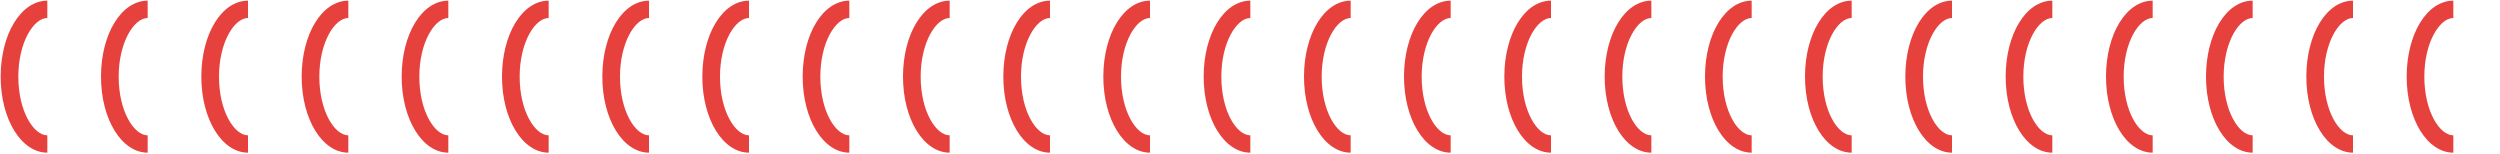
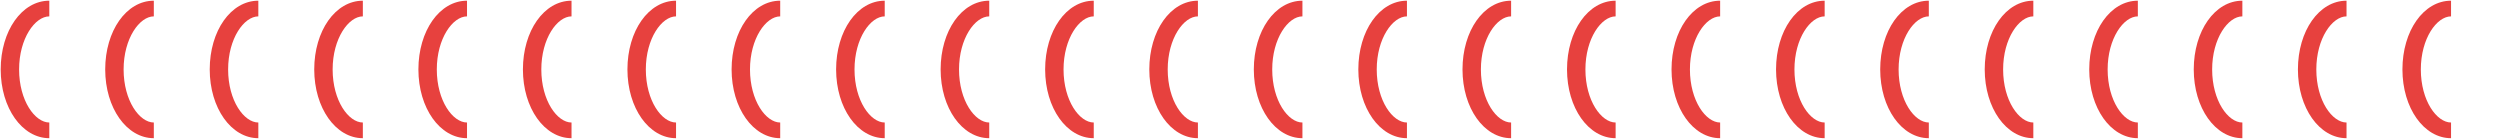
- <svg xmlns="http://www.w3.org/2000/svg" version="1.1" id="Calque_1" x="0px" y="0px" viewBox="0 0 750 46.1" style="enable-background:new 0 0 750 46.1;" xml:space="preserve">
-   <style type="text/css">
- 	.st0{fill:#E7413E;}
- </style>
-   <path class="st0" d="M14.2,40.6c-4.1,0-8.7-7.2-8.7-17.6c0-10.3,4.6-17.6,8.7-17.6V0.2c-7.9,0-14,10-14,22.8s6.2,22.8,14,22.8V40.6z  " />
-   <path class="st0" d="M44.3,40.6c-4.1,0-8.7-7.2-8.7-17.6c0-10.3,4.6-17.6,8.7-17.6V0.2c-7.9,0-14,10-14,22.8s6.2,22.8,14,22.8V40.6z  " />
-   <path class="st0" d="M74.4,40.6c-4.1,0-8.7-7.2-8.7-17.6c0-10.3,4.6-17.6,8.7-17.6V0.2c-7.9,0-14,10-14,22.8s6.2,22.8,14,22.8V40.6z  " />
-   <path class="st0" d="M104.5,40.6c-4.1,0-8.7-7.2-8.7-17.6c0-10.3,4.6-17.6,8.7-17.6V0.2c-7.9,0-14,10-14,22.8s6.2,22.8,14,22.8V40.6  z" />
-   <path class="st0" d="M134.5,40.6c-4.1,0-8.7-7.2-8.7-17.6c0-10.3,4.6-17.6,8.7-17.6V0.2c-7.9,0-14,10-14,22.8s6.2,22.8,14,22.8V40.6  z" />
-   <path class="st0" d="M164.6,40.6c-4.1,0-8.7-7.2-8.7-17.6c0-10.3,4.6-17.6,8.7-17.6V0.2c-7.9,0-14,10-14,22.8s6.2,22.8,14,22.8V40.6  z" />
-   <path class="st0" d="M194.7,40.6c-4.1,0-8.7-7.2-8.7-17.6c0-10.3,4.6-17.6,8.7-17.6V0.2c-7.9,0-14,10-14,22.8s6.2,22.8,14,22.8V40.6  z" />
-   <path class="st0" d="M224.7,40.6c-4.1,0-8.7-7.2-8.7-17.6c0-10.3,4.6-17.6,8.7-17.6V0.2c-7.9,0-14,10-14,22.8s6.2,22.8,14,22.8V40.6  z" />
-   <path class="st0" d="M254.8,40.6c-4.1,0-8.7-7.2-8.7-17.6c0-10.3,4.6-17.6,8.7-17.6V0.2c-7.9,0-14,10-14,22.8s6.2,22.8,14,22.8V40.6  z" />
-   <path class="st0" d="M284.9,40.6c-4.1,0-8.7-7.2-8.7-17.6c0-10.3,4.6-17.6,8.7-17.6V0.2c-7.9,0-14,10-14,22.8s6.2,22.8,14,22.8V40.6  z" />
-   <path class="st0" d="M315,40.6c-4.1,0-8.7-7.2-8.7-17.6c0-10.3,4.6-17.6,8.7-17.6V0.2c-7.9,0-14,10-14,22.8s6.2,22.8,14,22.8V40.6z" />
-   <path class="st0" d="M345,40.6c-4.1,0-8.7-7.2-8.7-17.6c0-10.3,4.6-17.6,8.7-17.6V0.2c-7.9,0-14,10-14,22.8s6.2,22.8,14,22.8V40.6z" />
-   <path class="st0" d="M375.1,40.6c-4.1,0-8.7-7.2-8.7-17.6c0-10.3,4.6-17.6,8.7-17.6V0.2c-7.9,0-14,10-14,22.8s6.2,22.8,14,22.8V40.6  z" />
-   <path class="st0" d="M405.2,40.6c-4.1,0-8.7-7.2-8.7-17.6c0-10.3,4.6-17.6,8.7-17.6V0.2c-7.9,0-14,10-14,22.8s6.2,22.8,14,22.8V40.6  z" />
-   <path class="st0" d="M435.2,40.6c-4.1,0-8.7-7.2-8.7-17.6c0-10.3,4.6-17.6,8.7-17.6V0.2c-7.9,0-14,10-14,22.8s6.2,22.8,14,22.8V40.6  z" />
-   <path class="st0" d="M465.3,40.6c-4.1,0-8.7-7.2-8.7-17.6c0-10.3,4.6-17.6,8.7-17.6V0.2c-7.9,0-14,10-14,22.8s6.2,22.8,14,22.8V40.6  z" />
-   <path class="st0" d="M495.4,40.6c-4.1,0-8.7-7.2-8.7-17.6c0-10.3,4.6-17.6,8.7-17.6V0.2c-7.9,0-14,10-14,22.8s6.2,22.8,14,22.8V40.6  z" />
-   <path class="st0" d="M525.5,40.6c-4.1,0-8.7-7.2-8.7-17.6c0-10.3,4.6-17.6,8.7-17.6V0.2c-7.9,0-14,10-14,22.8s6.2,22.8,14,22.8V40.6  z" />
-   <path class="st0" d="M555.5,40.6c-4.1,0-8.7-7.2-8.7-17.6c0-10.3,4.6-17.6,8.7-17.6V0.2c-7.9,0-14,10-14,22.8s6.2,22.8,14,22.8V40.6  z" />
-   <path class="st0" d="M585.6,40.6c-4.1,0-8.7-7.2-8.7-17.6c0-10.3,4.6-17.6,8.7-17.6V0.2c-7.9,0-14,10-14,22.8s6.2,22.8,14,22.8V40.6  z" />
-   <path class="st0" d="M615.7,40.6c-4.1,0-8.7-7.2-8.7-17.6c0-10.3,4.6-17.6,8.7-17.6V0.2c-7.9,0-14,10-14,22.8s6.2,22.8,14,22.8V40.6  z" />
-   <path class="st0" d="M645.8,40.6c-4.1,0-8.7-7.2-8.7-17.6c0-10.3,4.6-17.6,8.7-17.6V0.2c-7.9,0-14,10-14,22.8s6.2,22.8,14,22.8V40.6  z" />
-   <path class="st0" d="M675.8,40.6c-4.1,0-8.7-7.2-8.7-17.6c0-10.3,4.6-17.6,8.7-17.6V0.2c-7.9,0-14,10-14,22.8s6.2,22.8,14,22.8V40.6  z" />
-   <path class="st0" d="M705.9,40.6c-4.1,0-8.7-7.2-8.7-17.6c0-10.3,4.6-17.6,8.7-17.6V0.2c-7.9,0-14,10-14,22.8s6.2,22.8,14,22.8V40.6  z" />
-   <path class="st0" d="M736,40.6c-4.1,0-8.7-7.2-8.7-17.6c0-10.3,4.6-17.6,8.7-17.6V0.2c-7.9,0-14,10-14,22.8s6.2,22.8,14,22.8V40.6z" />
+ <svg xmlns="http://www.w3.org/2000/svg" width="720" height="40">
+   <style type="text/css">.st0{fill:#E7413E;}</style>
+   <g>
+     <rect fill="none" id="canvas_background" height="42" width="722" y="-1" x="-1" />
+   </g>
+   <g>
+     <g stroke="null" id="svg_26">
+       <path stroke="null" id="svg_1" d="m14.2,35.284c-4.1,0 -8.7,-6.253 -8.7,-15.284c0,-8.945 4.6,-15.284 8.7,-15.284l0,-4.516c-7.9,0 -14,8.684 -14,19.8s6.2,19.8 14,19.8l0,-4.516z" class="st0" />
+       <path stroke="null" id="svg_2" d="m44.3,35.284c-4.1,0 -8.7,-6.253 -8.7,-15.284c0,-8.945 4.6,-15.284 8.7,-15.284l0,-4.516c-7.9,0 -14,8.684 -14,19.8s6.2,19.8 14,19.8l0,-4.516z" class="st0" />
+       <path stroke="null" id="svg_3" d="m74.4,35.284c-4.1,0 -8.7,-6.253 -8.7,-15.284c0,-8.945 4.6,-15.284 8.7,-15.284l0,-4.516c-7.9,0 -14,8.684 -14,19.8s6.2,19.8 14,19.8l0,-4.516z" class="st0" />
+       <path stroke="null" id="svg_4" d="m104.5,35.284c-4.1,0 -8.7,-6.253 -8.7,-15.284c0,-8.945 4.6,-15.284 8.7,-15.284l0,-4.516c-7.9,0 -14,8.684 -14,19.8s6.2,19.8 14,19.8l0,-4.516z" class="st0" />
+       <path stroke="null" id="svg_5" d="m134.5,35.284c-4.1,0 -8.7,-6.253 -8.7,-15.284c0,-8.945 4.6,-15.284 8.7,-15.284l0,-4.516c-7.9,0 -14,8.684 -14,19.8s6.2,19.8 14,19.8l0,-4.516z" class="st0" />
+       <path stroke="null" id="svg_6" d="m164.6,35.284c-4.1,0 -8.7,-6.253 -8.7,-15.284c0,-8.945 4.6,-15.284 8.7,-15.284l0,-4.516c-7.9,0 -14,8.684 -14,19.8s6.2,19.8 14,19.8l0,-4.516z" class="st0" />
+       <path stroke="null" id="svg_7" d="m194.7,35.284c-4.1,0 -8.7,-6.253 -8.7,-15.284c0,-8.945 4.6,-15.284 8.7,-15.284l0,-4.516c-7.9,0 -14,8.684 -14,19.8s6.2,19.8 14,19.8l0,-4.516z" class="st0" />
+       <path stroke="null" id="svg_8" d="m224.7,35.284c-4.1,0 -8.7,-6.253 -8.7,-15.284c0,-8.945 4.6,-15.284 8.7,-15.284l0,-4.516c-7.9,0 -14,8.684 -14,19.8s6.2,19.8 14,19.8l0,-4.516z" class="st0" />
+       <path stroke="null" id="svg_9" d="m254.8,35.284c-4.1,0 -8.7,-6.253 -8.7,-15.284c0,-8.945 4.6,-15.284 8.7,-15.284l0,-4.516c-7.9,0 -14,8.684 -14,19.8s6.2,19.8 14,19.8l0,-4.516z" class="st0" />
+       <path stroke="null" id="svg_10" d="m284.9,35.284c-4.1,0 -8.7,-6.253 -8.7,-15.284c0,-8.945 4.6,-15.284 8.7,-15.284l0,-4.516c-7.9,0 -14,8.684 -14,19.8s6.2,19.8 14,19.8l0,-4.516z" class="st0" />
+       <path stroke="null" id="svg_11" d="m315,35.284c-4.1,0 -8.7,-6.253 -8.7,-15.284c0,-8.945 4.6,-15.284 8.7,-15.284l0,-4.516c-7.9,0 -14,8.684 -14,19.8s6.2,19.8 14,19.8l0,-4.516z" class="st0" />
+       <path stroke="null" id="svg_12" d="m345,35.284c-4.1,0 -8.7,-6.253 -8.7,-15.284c0,-8.945 4.6,-15.284 8.7,-15.284l0,-4.516c-7.9,0 -14,8.684 -14,19.8s6.2,19.8 14,19.8l0,-4.516z" class="st0" />
+       <path stroke="null" id="svg_13" d="m375.1,35.284c-4.1,0 -8.7,-6.253 -8.7,-15.284c0,-8.945 4.6,-15.284 8.7,-15.284l0,-4.516c-7.9,0 -14,8.684 -14,19.8s6.2,19.8 14,19.8l0,-4.516z" class="st0" />
+       <path stroke="null" id="svg_14" d="m405.2,35.284c-4.1,0 -8.7,-6.253 -8.7,-15.284c0,-8.945 4.6,-15.284 8.7,-15.284l0,-4.516c-7.9,0 -14,8.684 -14,19.8s6.2,19.8 14,19.8l0,-4.516z" class="st0" />
+       <path stroke="null" id="svg_15" d="m435.2,35.284c-4.1,0 -8.7,-6.253 -8.7,-15.284c0,-8.945 4.6,-15.284 8.7,-15.284l0,-4.516c-7.9,0 -14,8.684 -14,19.8s6.2,19.8 14,19.8l0,-4.516z" class="st0" />
+       <path stroke="null" id="svg_16" d="m465.3,35.284c-4.1,0 -8.7,-6.253 -8.7,-15.284c0,-8.945 4.6,-15.284 8.7,-15.284l0,-4.516c-7.9,0 -14,8.684 -14,19.8s6.2,19.8 14,19.8l0,-4.516z" class="st0" />
+       <path stroke="null" id="svg_17" d="m495.4,35.284c-4.1,0 -8.7,-6.253 -8.7,-15.284c0,-8.945 4.6,-15.284 8.7,-15.284l0,-4.516c-7.9,0 -14,8.684 -14,19.8s6.2,19.8 14,19.8l0,-4.516z" class="st0" />
+       <path stroke="null" id="svg_18" d="m525.5,35.284c-4.1,0 -8.7,-6.253 -8.7,-15.284c0,-8.945 4.6,-15.284 8.7,-15.284l0,-4.516c-7.9,0 -14,8.684 -14,19.8s6.2,19.8 14,19.8l0,-4.516z" class="st0" />
+       <path stroke="null" id="svg_19" d="m555.5,35.284c-4.1,0 -8.7,-6.253 -8.7,-15.284c0,-8.945 4.6,-15.284 8.7,-15.284l0,-4.516c-7.9,0 -14,8.684 -14,19.8s6.2,19.8 14,19.8l0,-4.516z" class="st0" />
+       <path stroke="null" id="svg_20" d="m585.6,35.284c-4.1,0 -8.7,-6.253 -8.7,-15.284c0,-8.945 4.6,-15.284 8.7,-15.284l0,-4.516c-7.9,0 -14,8.684 -14,19.8s6.2,19.8 14,19.8l0,-4.516z" class="st0" />
+       <path stroke="null" id="svg_21" d="m615.7,35.284c-4.1,0 -8.7,-6.253 -8.7,-15.284c0,-8.945 4.6,-15.284 8.7,-15.284l0,-4.516c-7.9,0 -14,8.684 -14,19.8s6.2,19.8 14,19.8l0,-4.516z" class="st0" />
+       <path stroke="null" id="svg_22" d="m645.8,35.284c-4.1,0 -8.7,-6.253 -8.7,-15.284c0,-8.945 4.6,-15.284 8.7,-15.284l0,-4.516c-7.9,0 -14,8.684 -14,19.8s6.2,19.8 14,19.8l0,-4.516z" class="st0" />
+       <path stroke="null" id="svg_23" d="m675.8,35.284c-4.1,0 -8.7,-6.253 -8.7,-15.284c0,-8.945 4.6,-15.284 8.7,-15.284l0,-4.516c-7.9,0 -14,8.684 -14,19.8s6.2,19.8 14,19.8l0,-4.516z" class="st0" />
+       <path stroke="null" id="svg_24" d="m705.9,35.284c-4.1,0 -8.7,-6.253 -8.7,-15.284c0,-8.945 4.6,-15.284 8.7,-15.284l0,-4.516c-7.9,0 -14,8.684 -14,19.8s6.2,19.8 14,19.8l0,-4.516z" class="st0" />
+     </g>
+   </g>
</svg>
